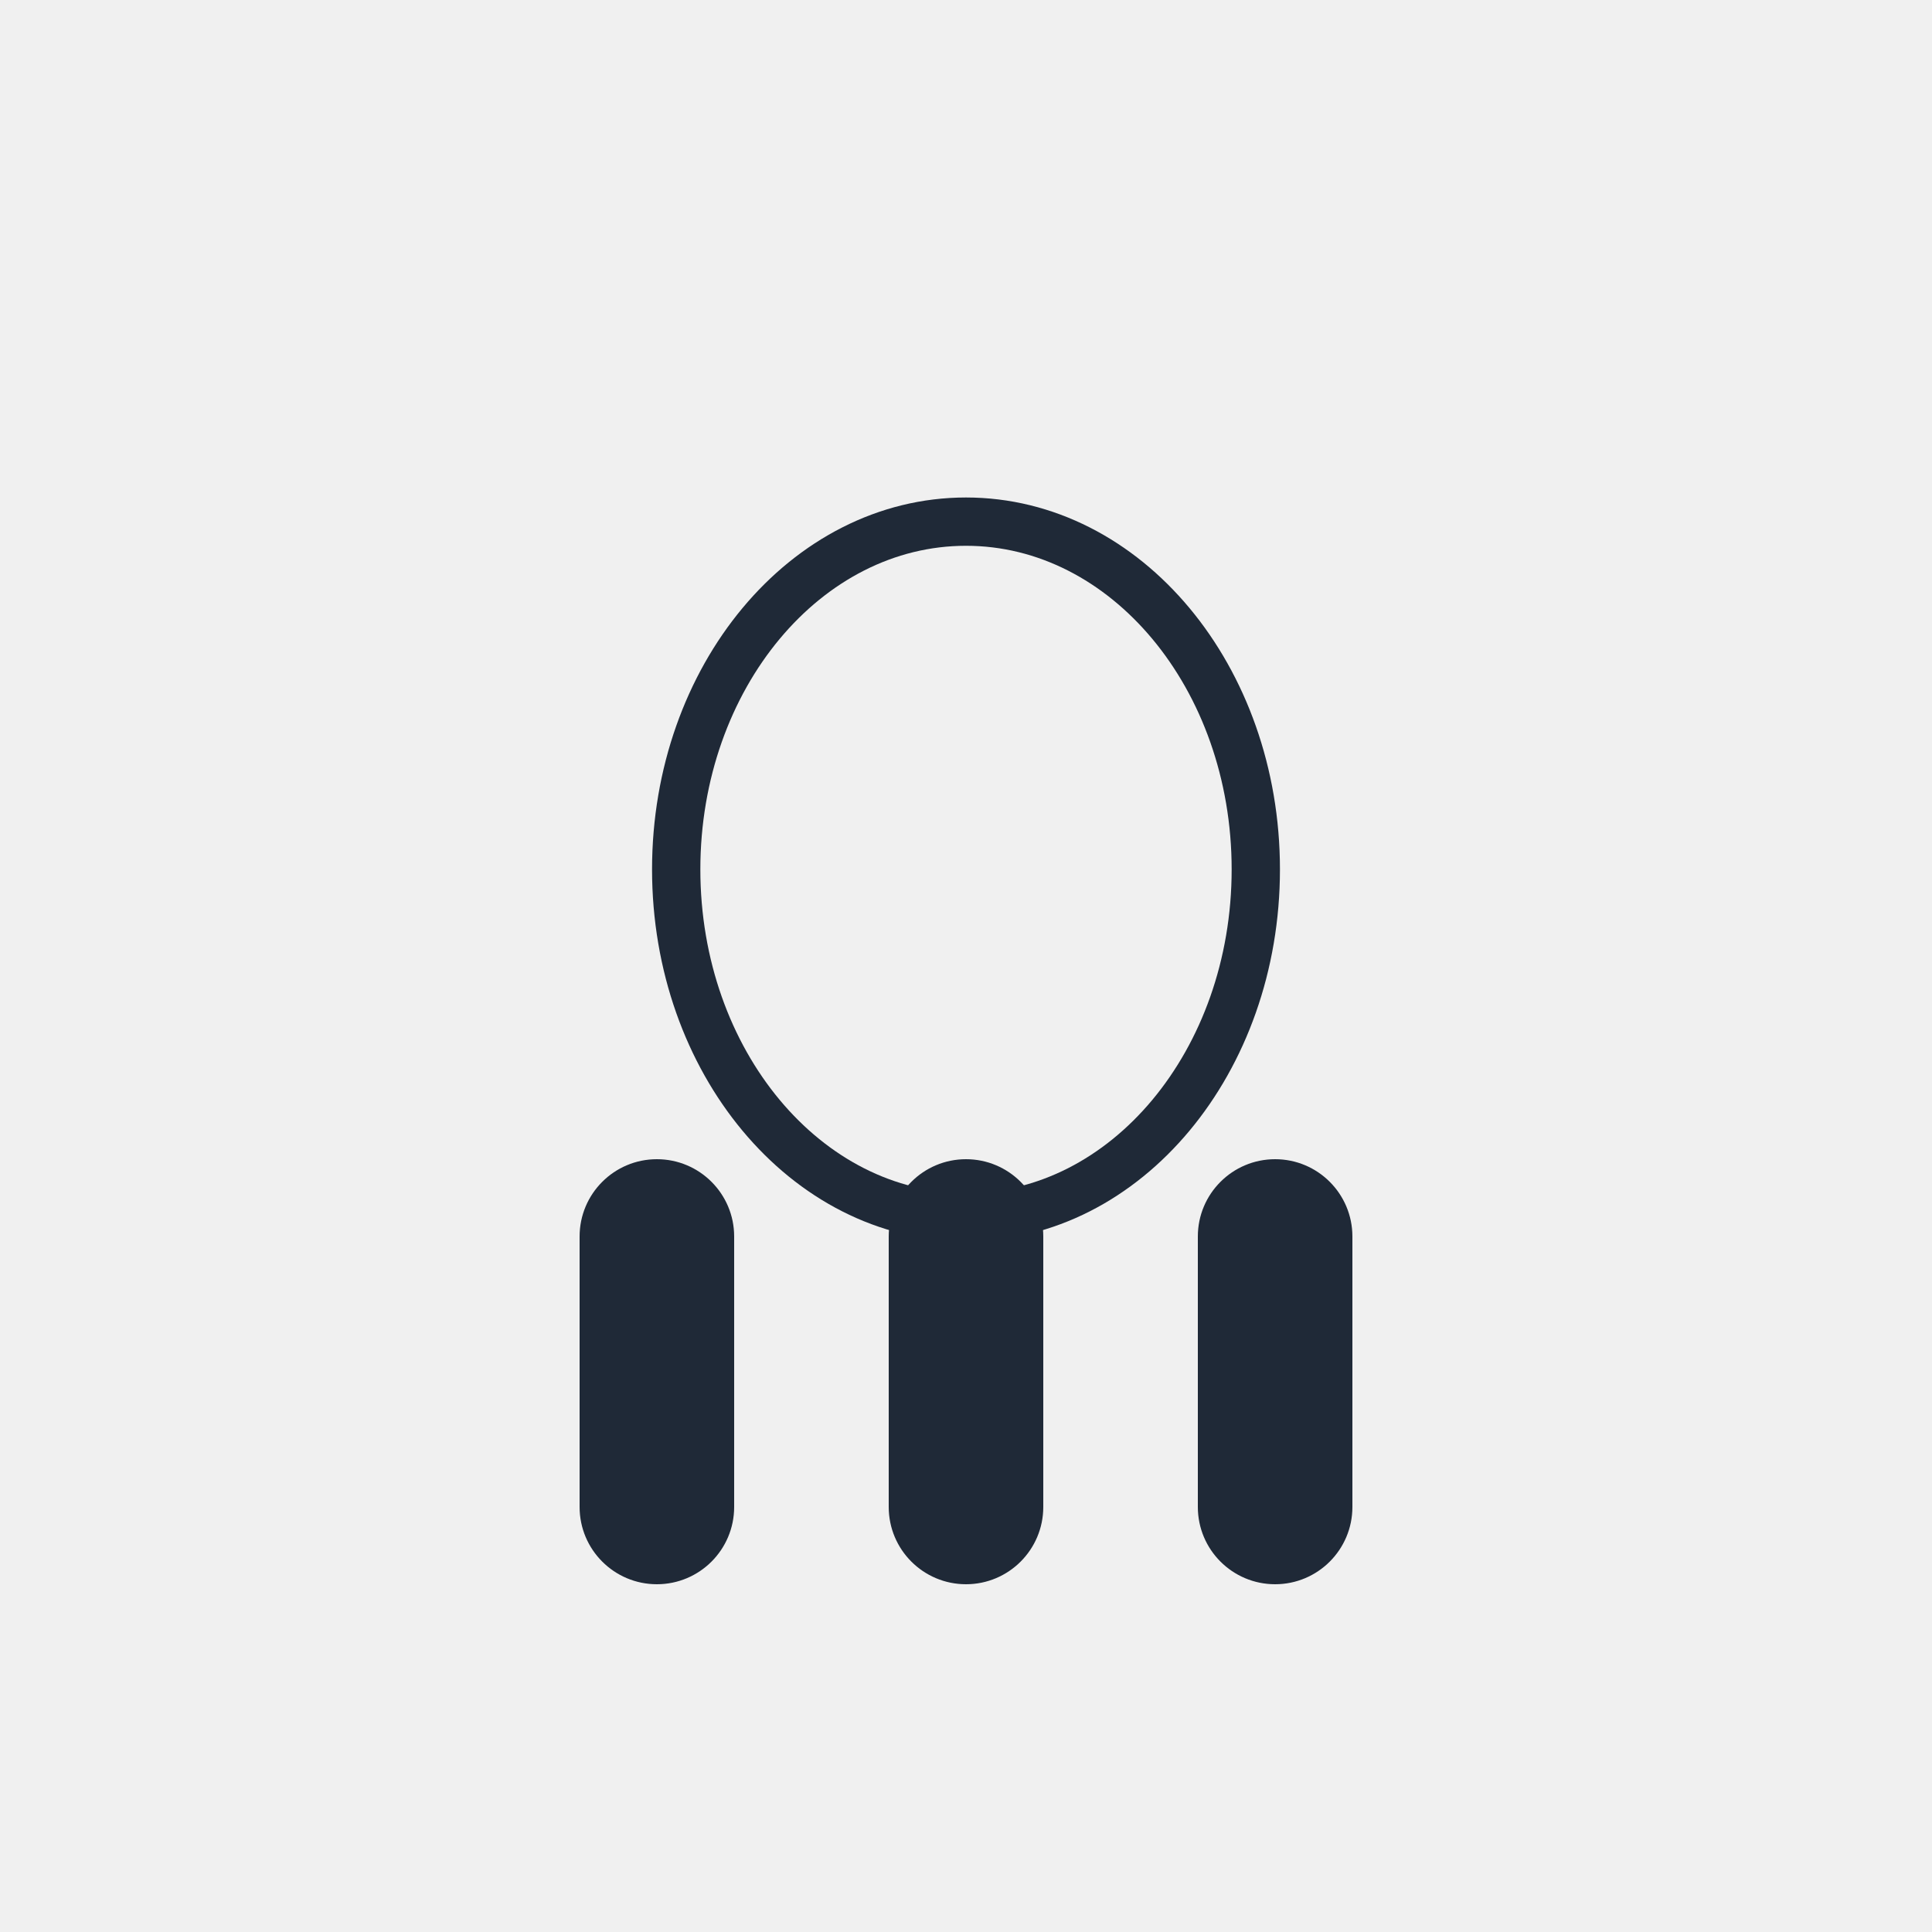
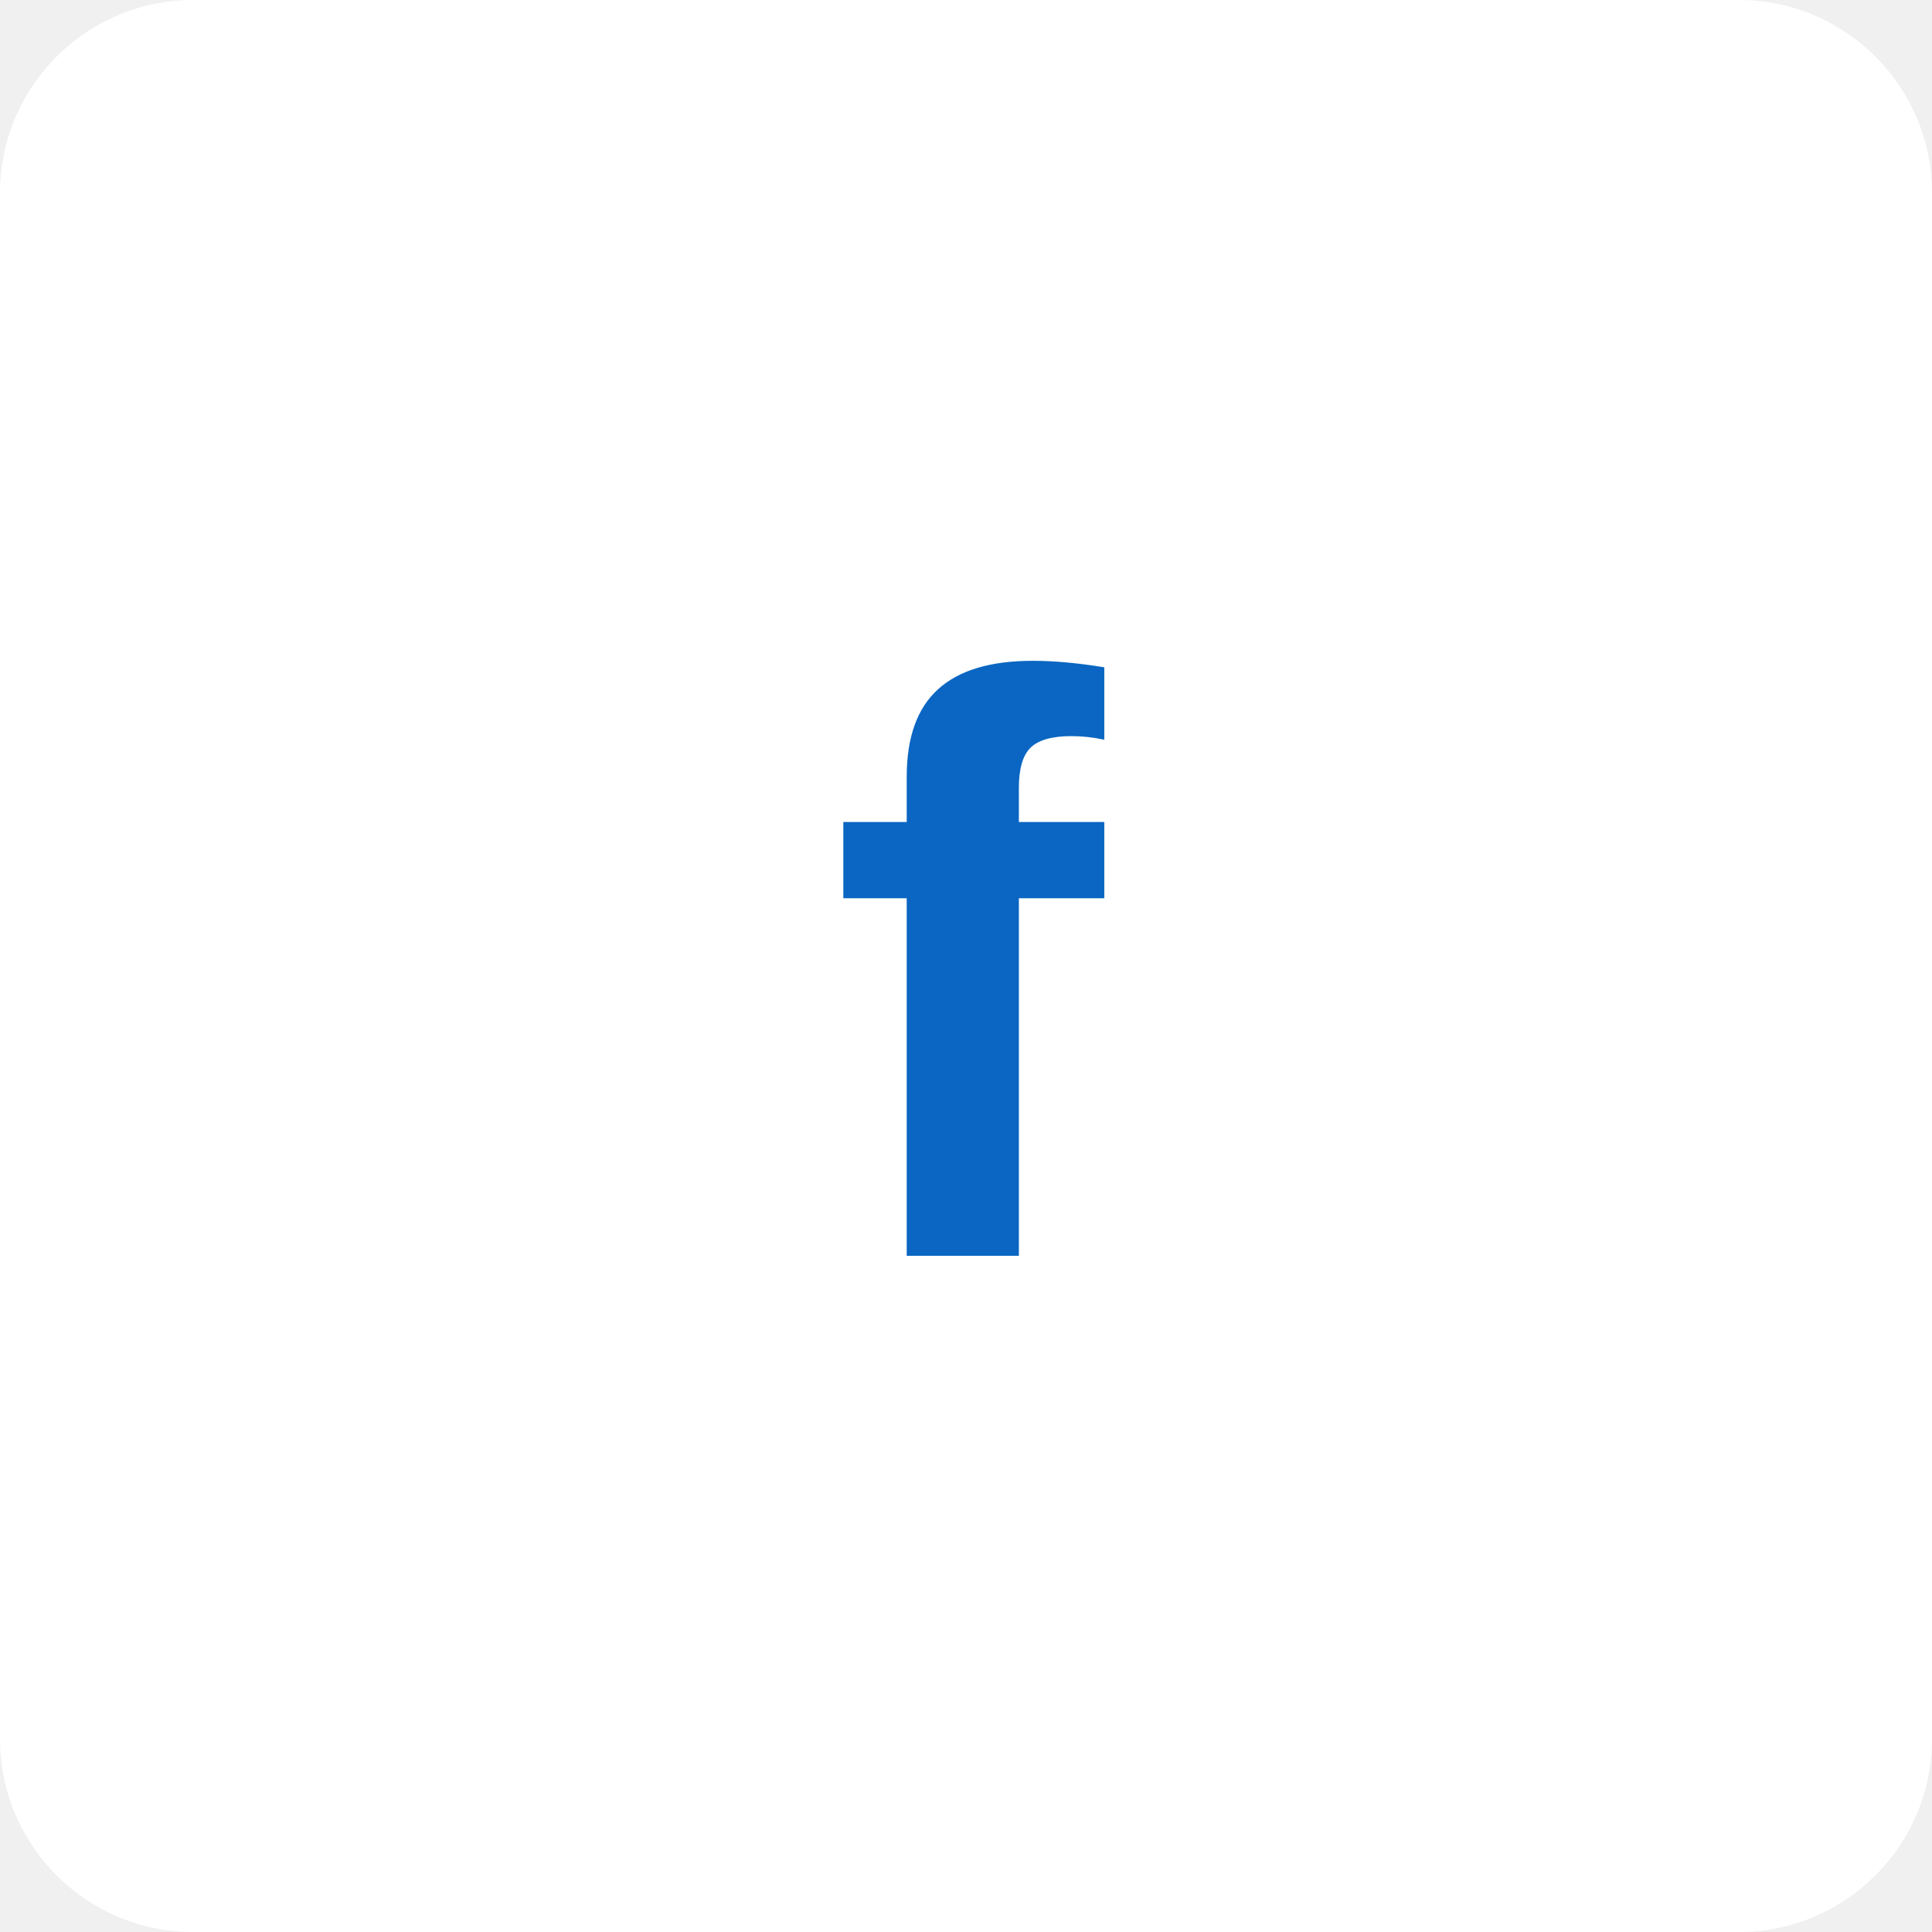
- <svg xmlns="http://www.w3.org/2000/svg" viewBox="0 0 100 100">
-   <rect width="100" height="100" fill="#f0f0f0" rx="8" />
-   <ellipse cx="50" cy="45" rx="15" ry="18" fill="none" stroke="#1f2937" stroke-width="2.5" />
-   <rect x="30" y="60" width="8" height="22" rx="4" fill="#1f2937" />
-   <rect x="46" y="60" width="8" height="22" rx="4" fill="#1f2937" />
-   <rect x="62" y="60" width="8" height="22" rx="4" fill="#1f2937" />
+ <svg xmlns="http://www.w3.org/2000/svg" viewBox="0 0 200 200">
+   <rect width="200" height="200" fill="white" rx="20" />
+   <text x="100" y="130" font-family="Arial, sans-serif" font-size="85" font-weight="bold" fill="#0A66C2" text-anchor="middle">f</text>
</svg>
